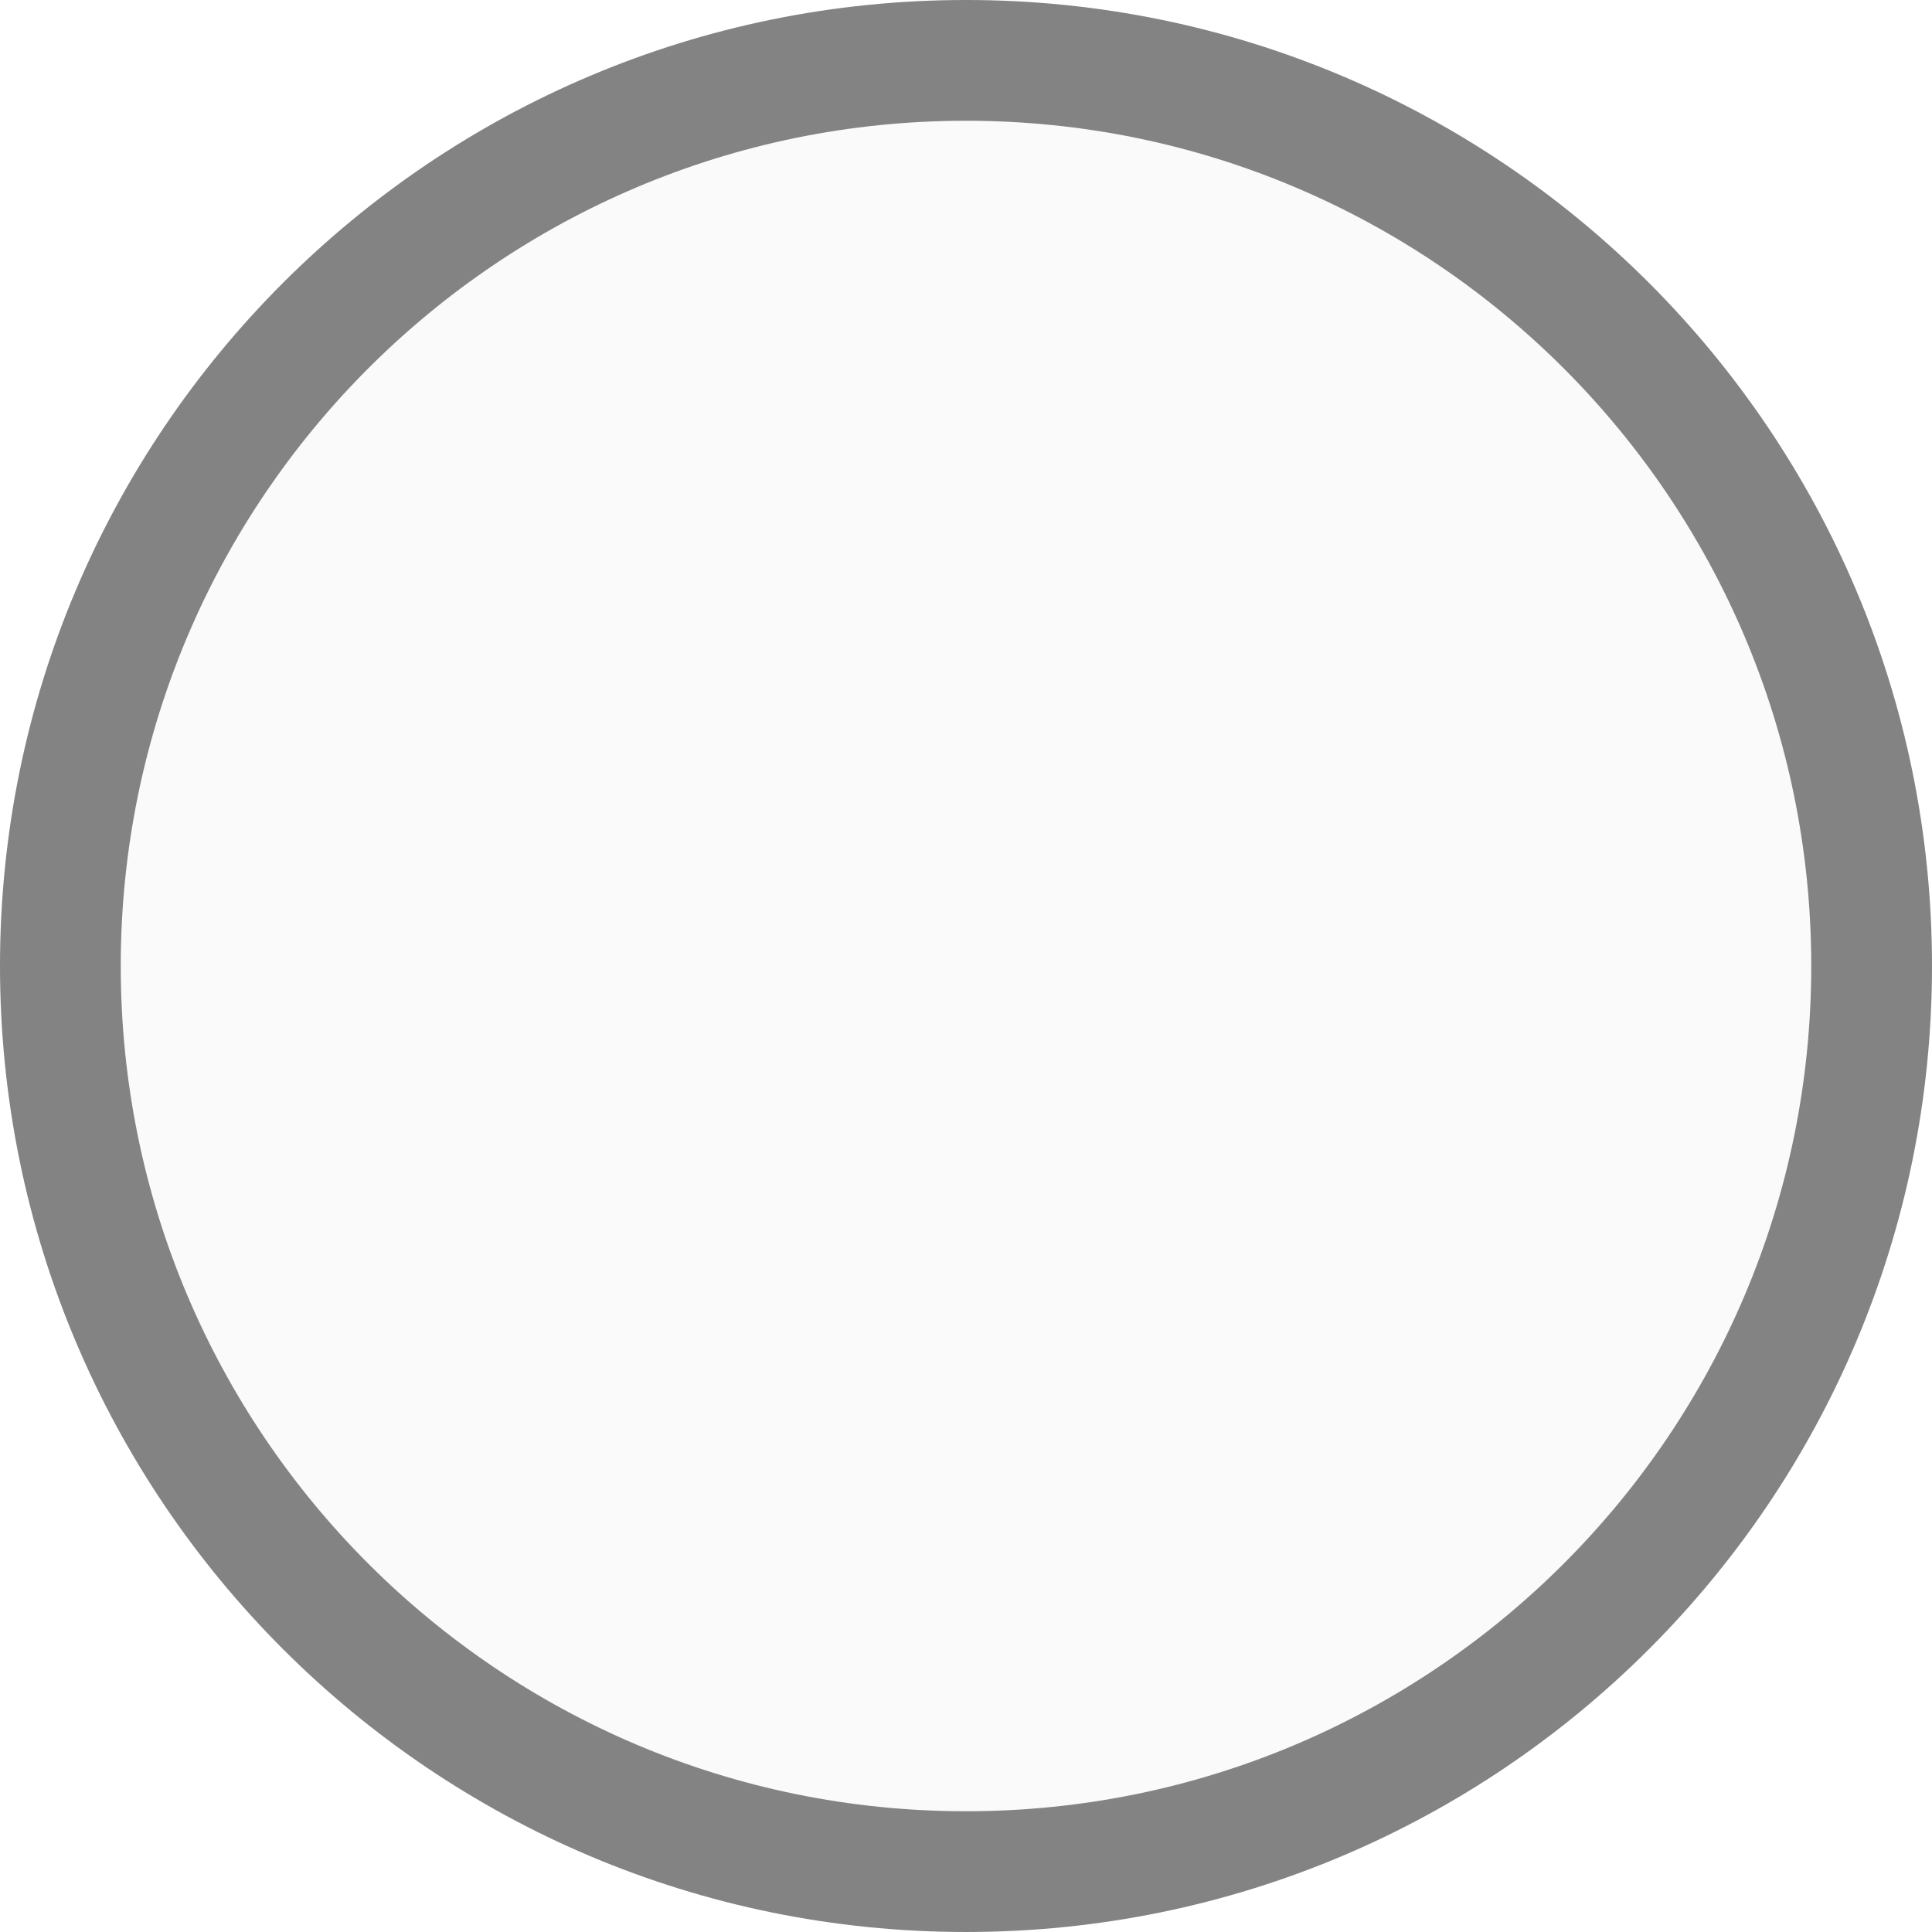
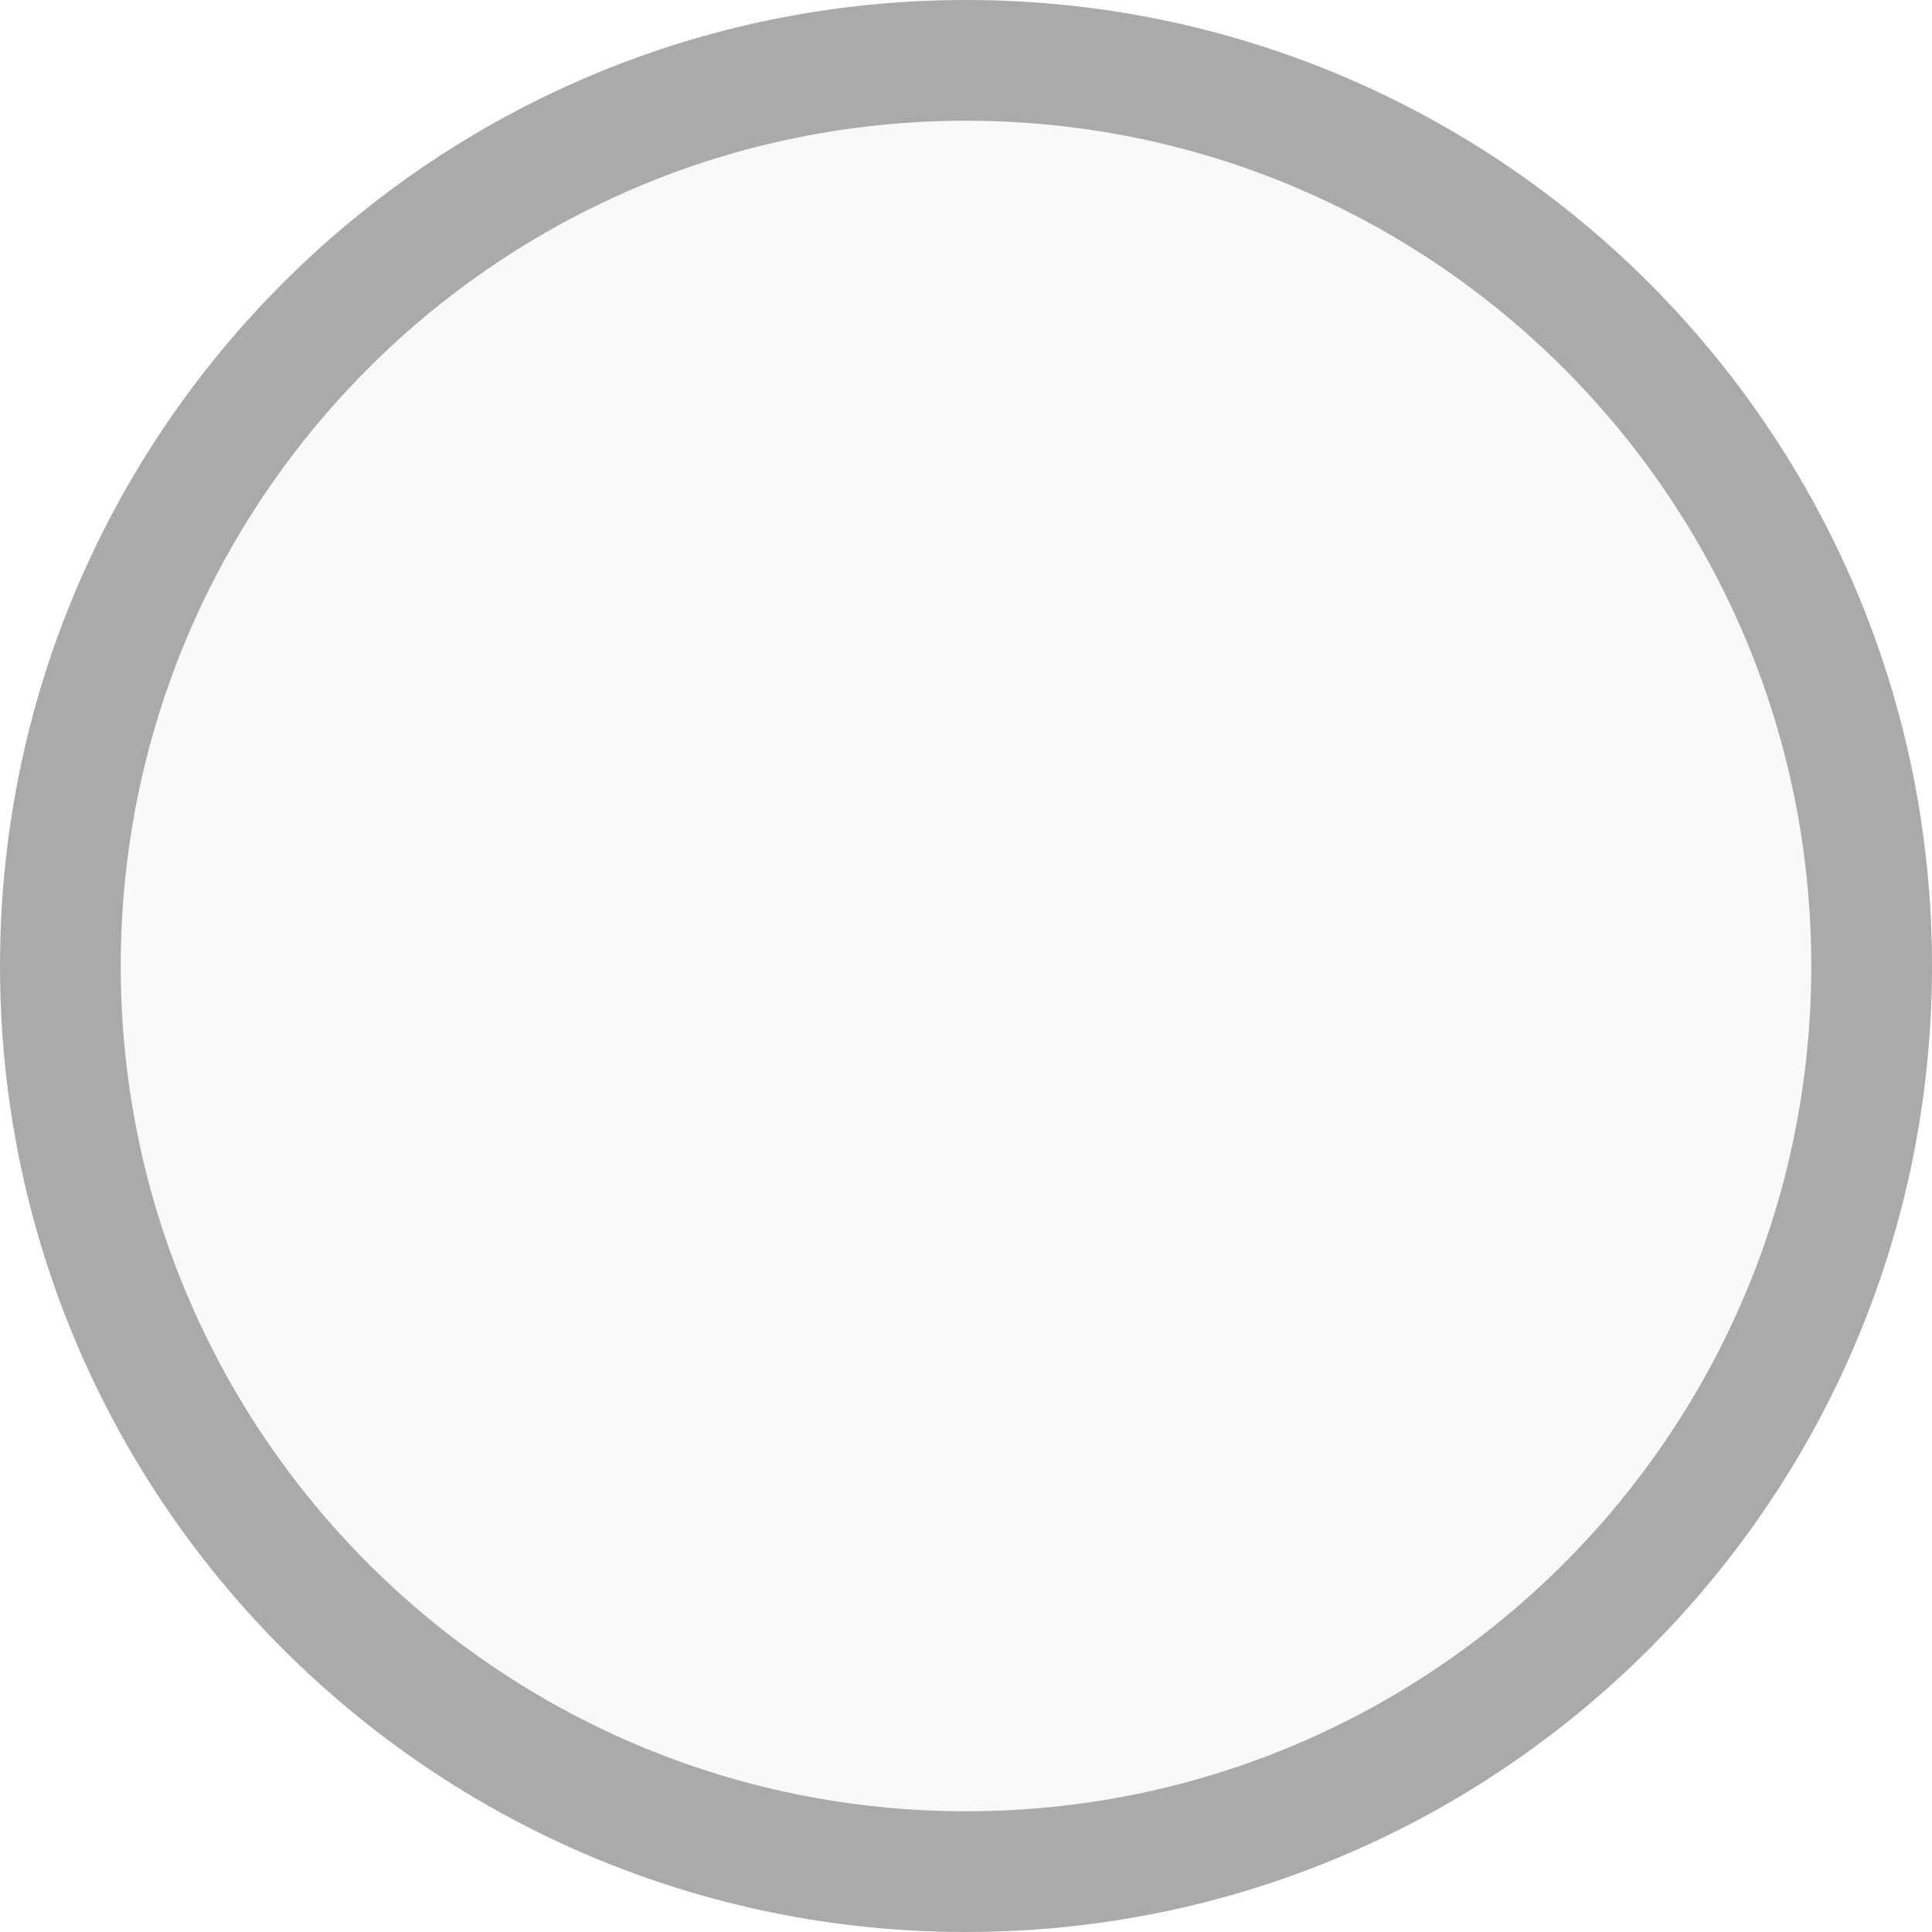
- <svg xmlns="http://www.w3.org/2000/svg" viewBox="0 0 16 16" id="svg2" version="1.1">
-   <defs id="defs12" />
-   <g transform="translate(0 -1036.362)" id="g4">
-     <path style="opacity:1;fill:#838383;fill-opacity:1;stroke:none;stroke-width:1.5;stroke-linecap:butt;stroke-linejoin:miter;stroke-miterlimit:4;stroke-dasharray:none;stroke-opacity:1" d="m 8,1036.362 a 8,8 0 0 0 -8,8 8,8 0 0 0 8,8 8,8 0 0 0 8,-8 8,8 0 0 0 -8,-8 z m 0,2 a 6,6 0 0 1 6,6 6,6 0 0 1 -6,6 6,6 0 0 1 -6,-6 6,6 0 0 1 6,-6 z" id="path4181" />
-     <path style="fill:#fafafa;fill-opacity:1" d="m 15,8 c 0,3.866 -3.134,7 -7,7 C 4.134,15 1,11.866 1,8 1,4.134 4.134,1 8,1 c 3.866,0 7,3.134 7,7 z" id="path6" transform="translate(0 1036.362)" />
+ <svg xmlns="http://www.w3.org/2000/svg" viewBox="0 0 16 16">
+   <g transform="translate(0 -1036.362)">
+     <path style="fill:#f9f9f9" d="m 15,8 c 0,3.866 -3.134,7 -7,7 C 4.134,15 1,11.866 1,8 1,4.134 4.134,1 8,1 c 3.866,0 7,3.134 7,7 z" transform="translate(0 1036.362)" />
+     <path style="fill:#aaa" d="M 8 0 C 3.582 8.8817842e-16 -3.006854e-17 3.582 0 8 C 0 12.418 3.582 16 8 16 C 12.418 16 16 12.418 16 8 C 16 3.582 12.418 -1.8064254e-15 8 0 z M 8 1 C 11.866 1 15 4.134 15 8 C 15 11.866 11.866 15 8 15 C 4.134 15 1 11.866 1 8 C 1 4.134 4.134 1 8 1 z " transform="translate(0 1036.362)" />
  </g>
</svg>
